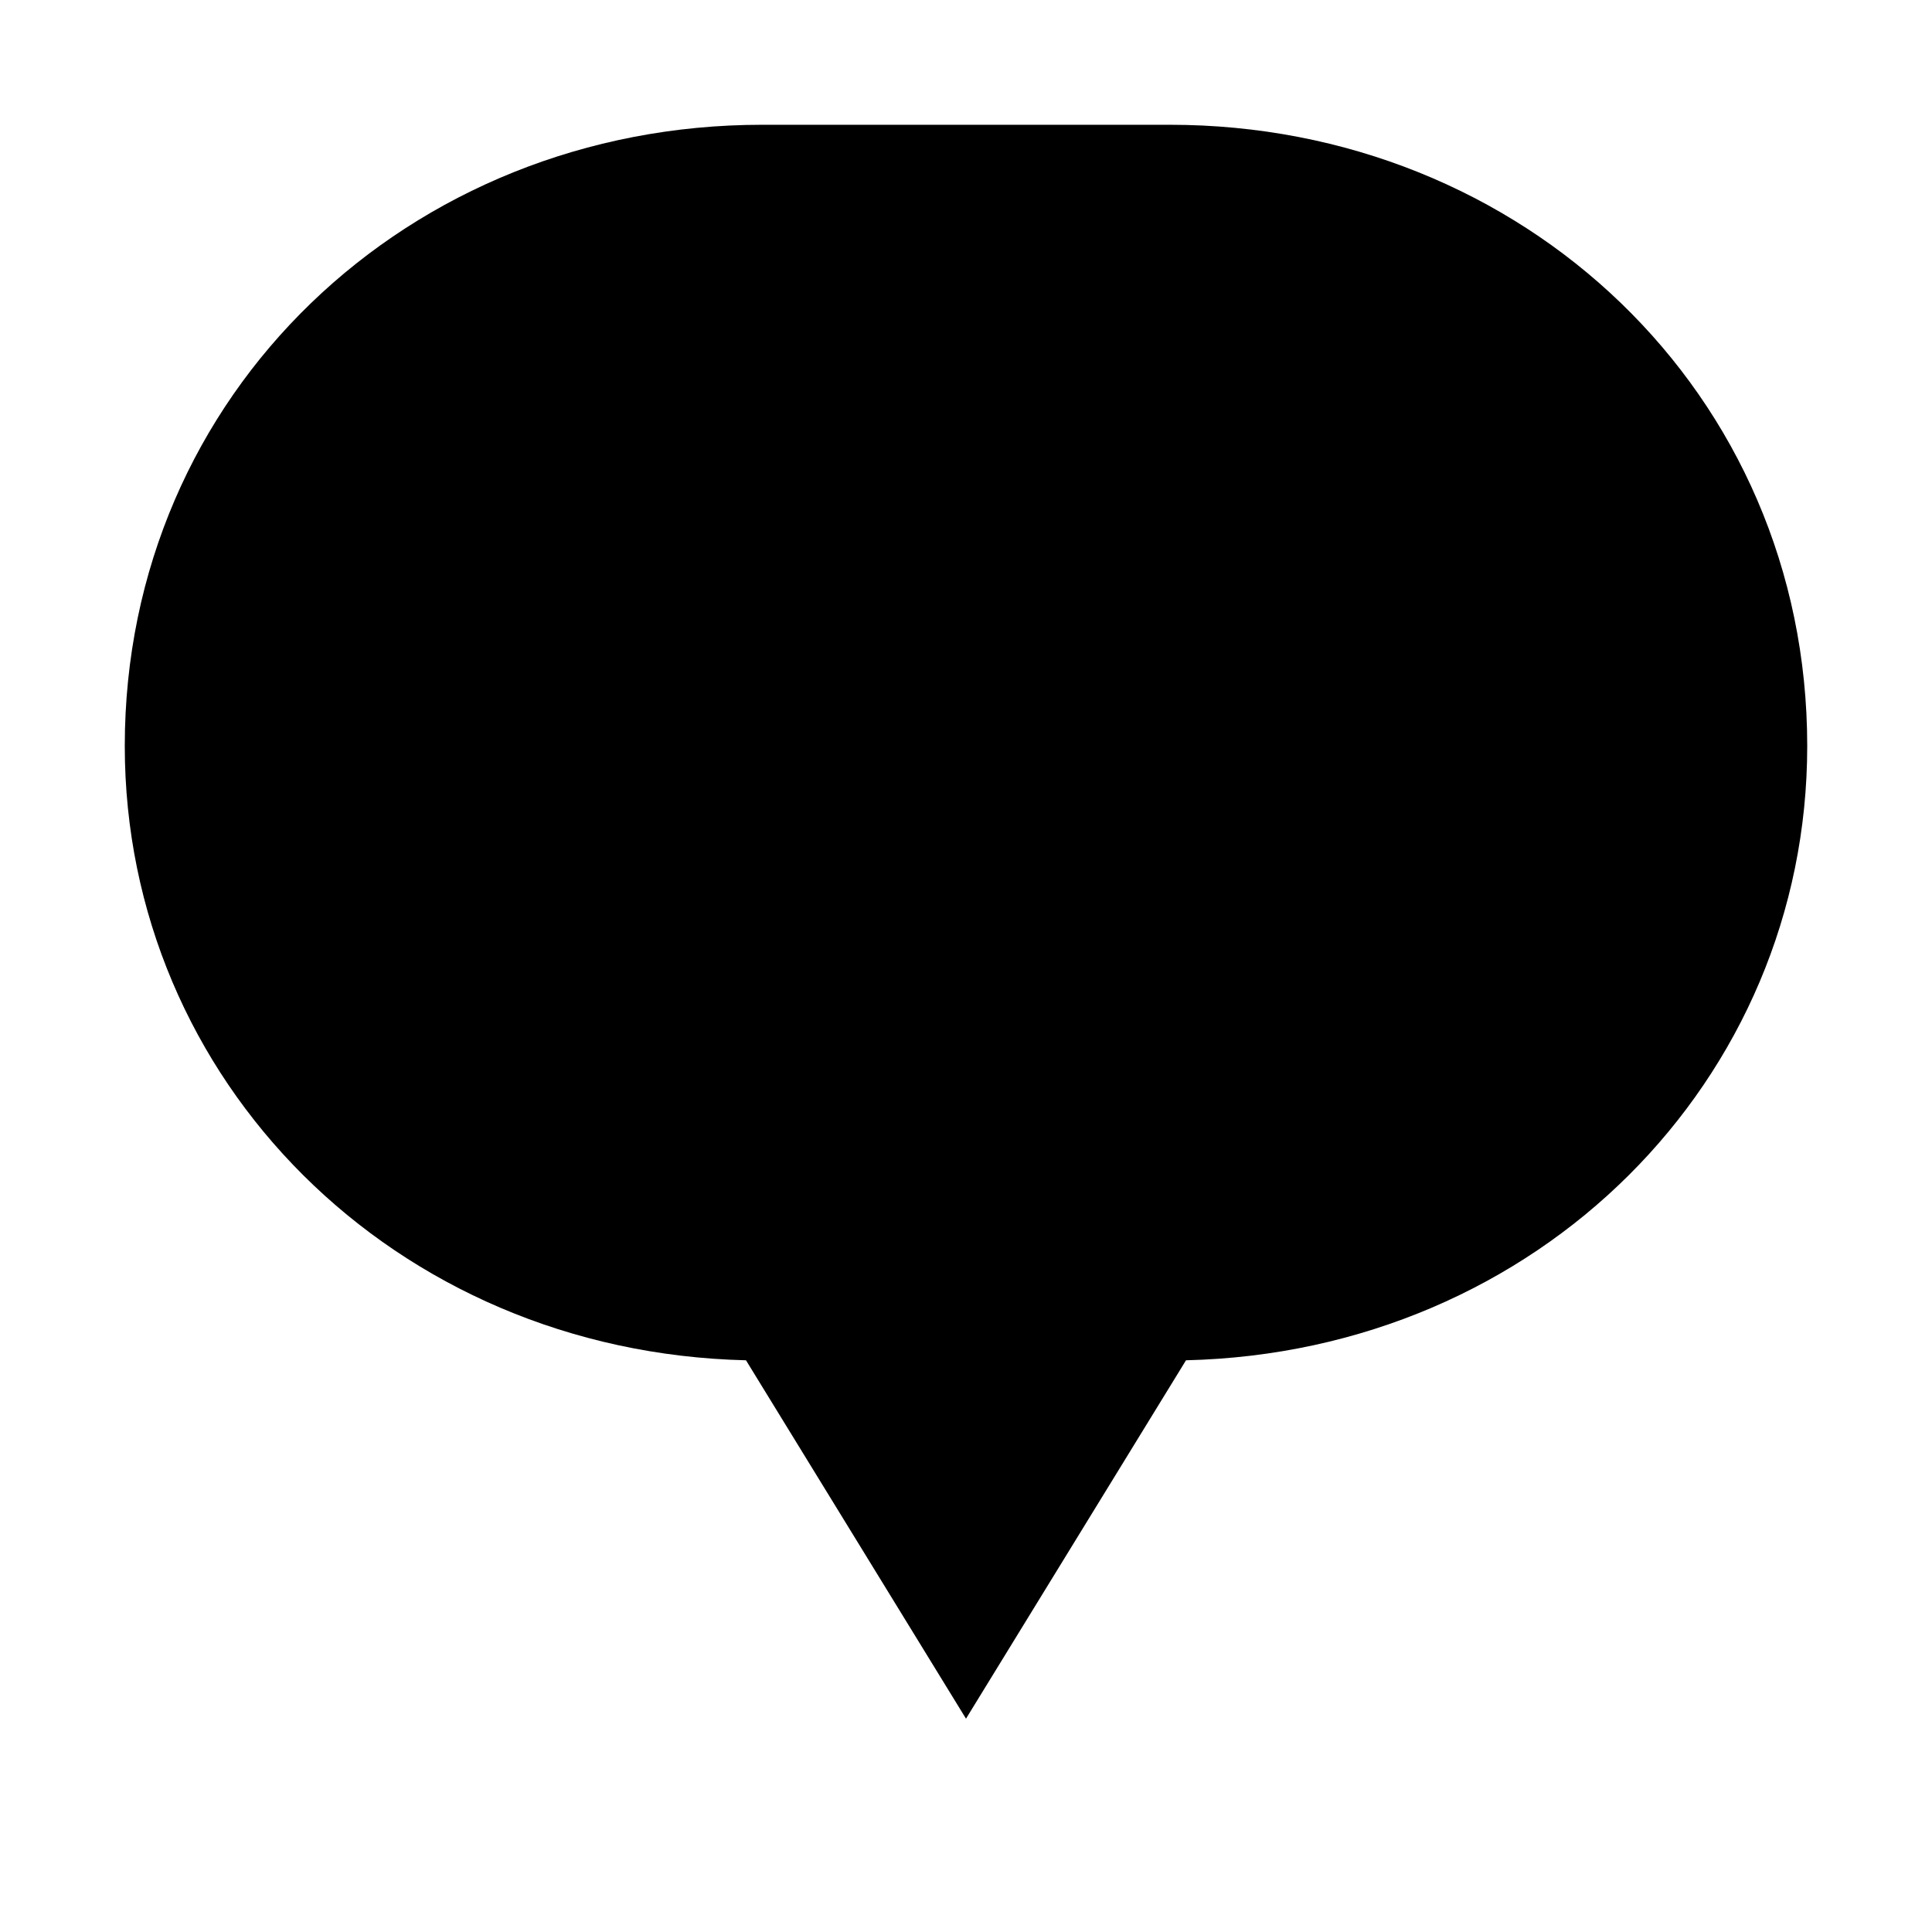
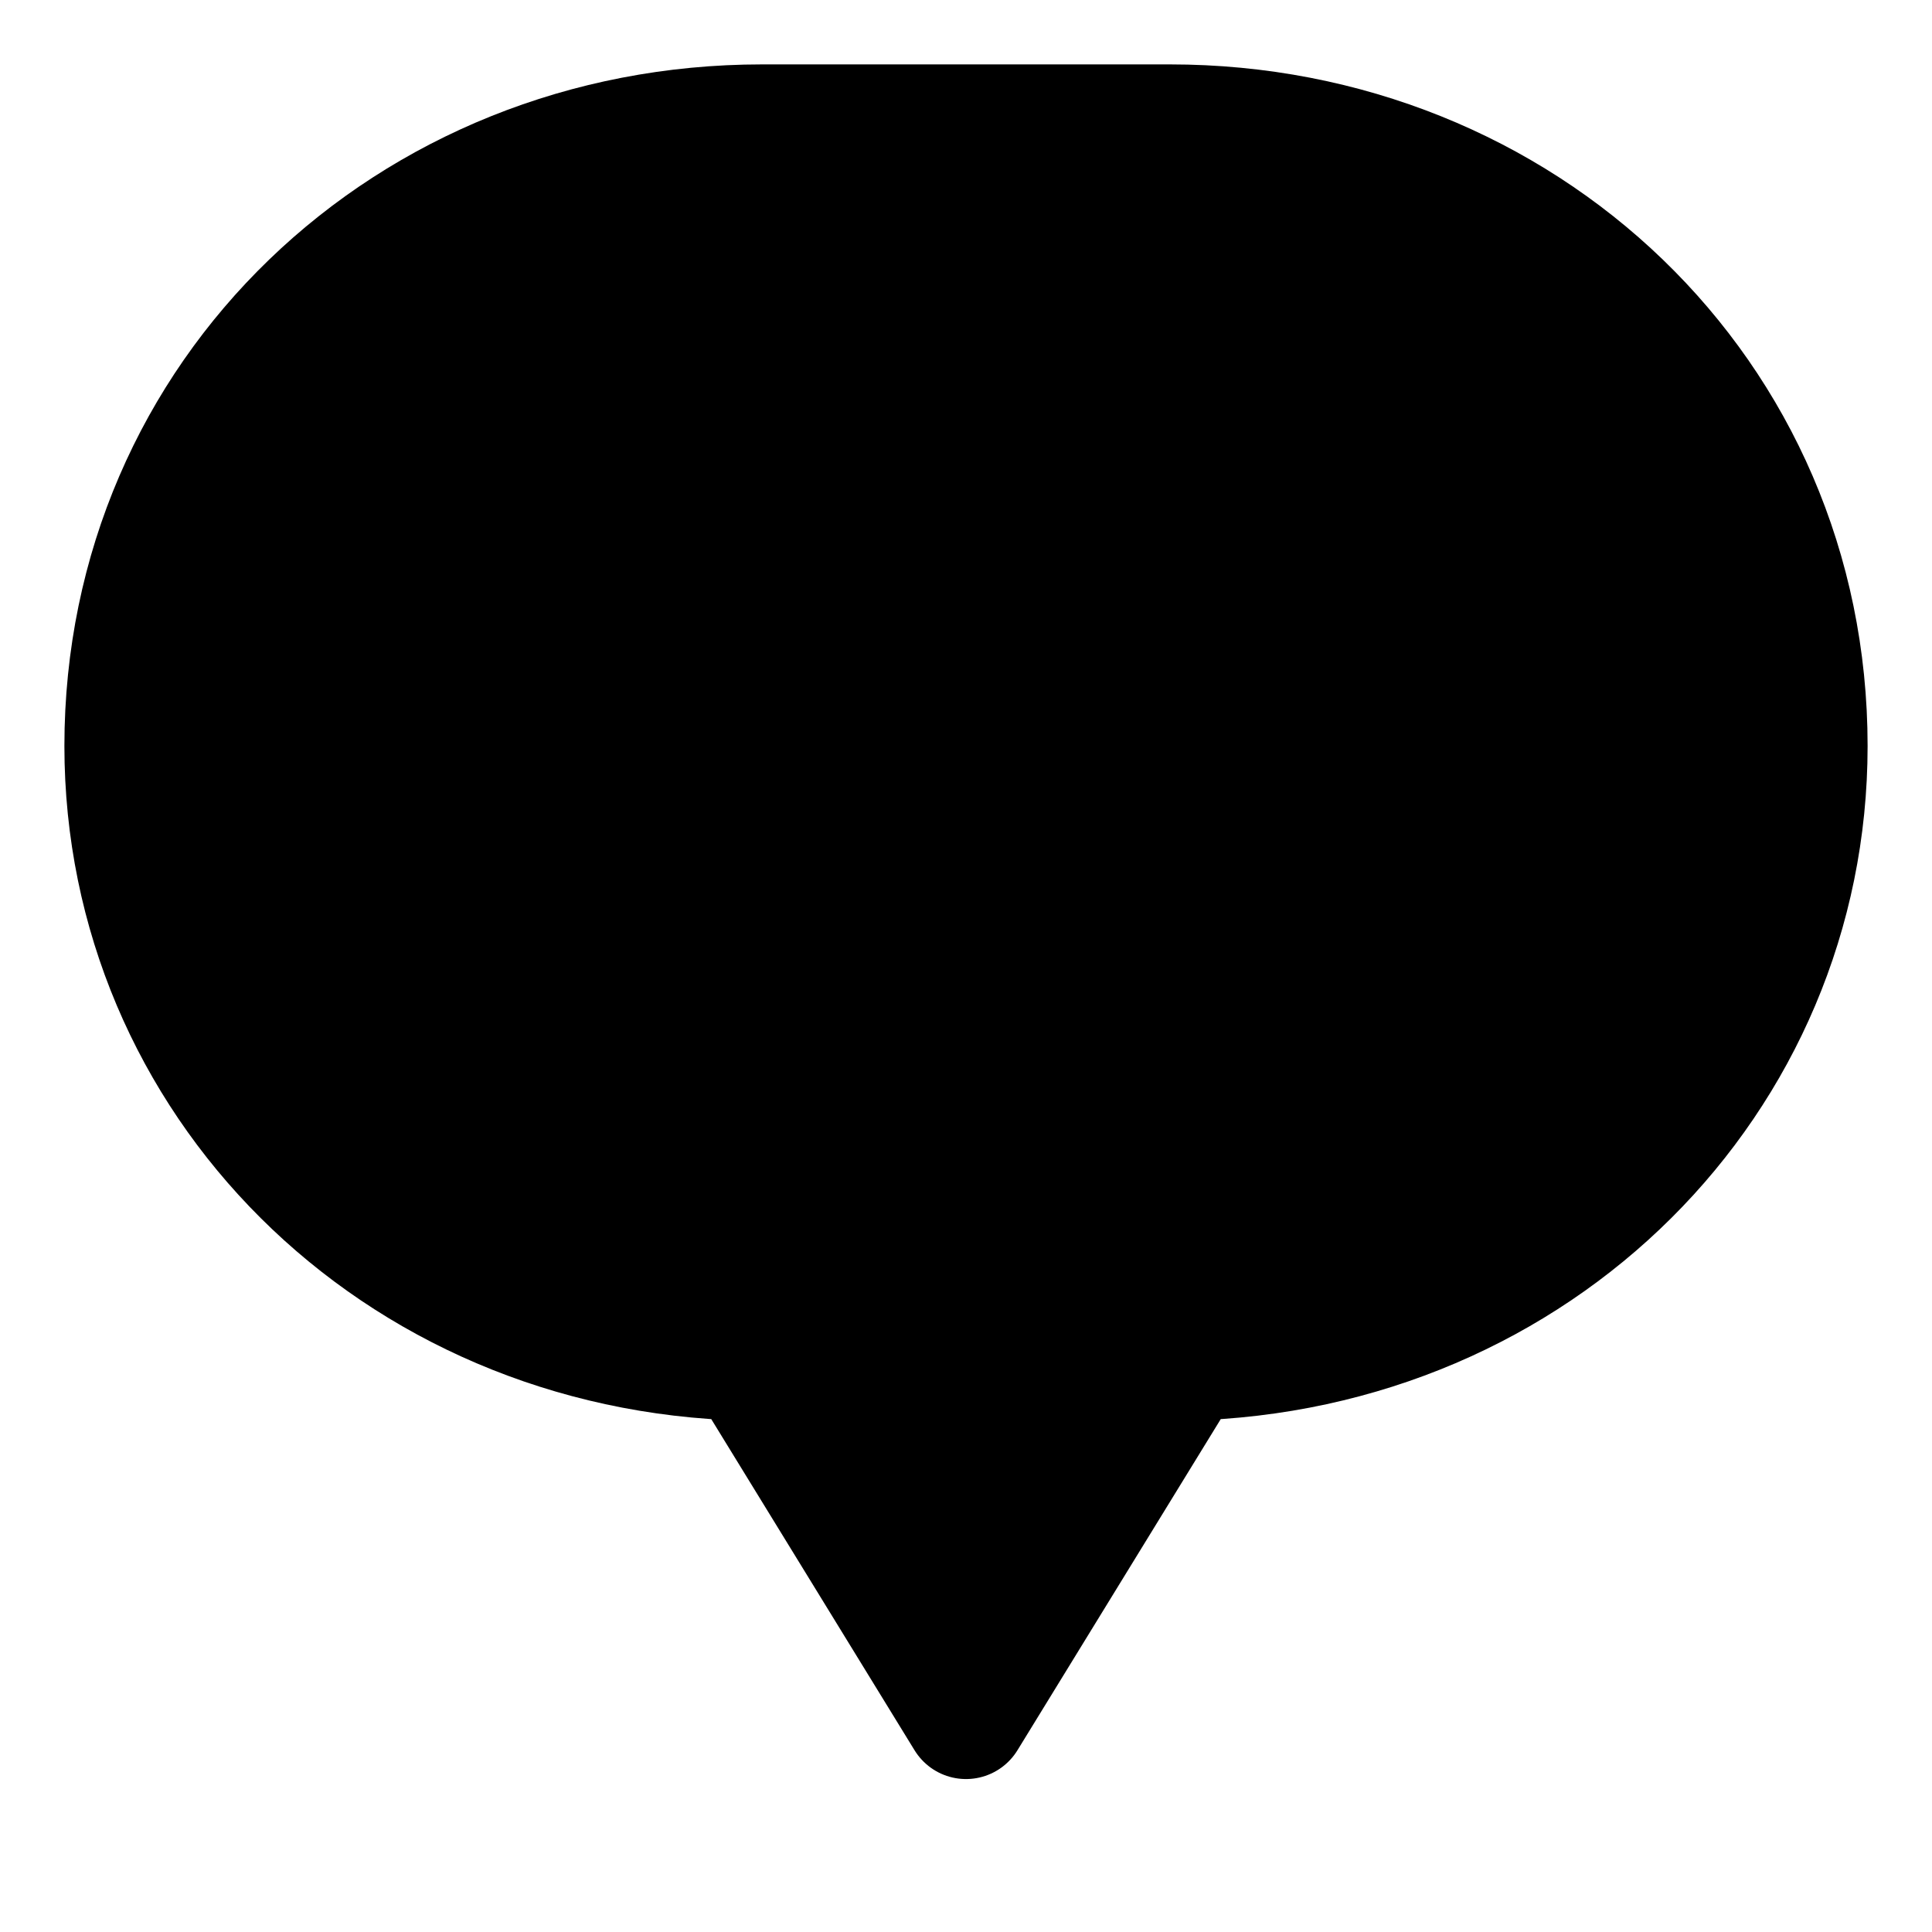
<svg xmlns="http://www.w3.org/2000/svg" width="100%" height="100%" viewBox="0 0 24 24" fill="black">
-   <path d="M12 21.35L9.267 16.898C4.891 16.794 1.55 13.416 1.55 9.267C1.55 4.883 5.083 1.55 9.467 1.55H14.533C18.917 1.55 22.45 4.883 22.45 9.267C22.45 13.416 19.109 16.794 14.733 16.898L12 21.35Z" fill="current" stroke="current" stroke-width="1.5" stroke-linecap="round" stroke-linejoin="round" />
+   <path d="M12 21.35L9.267 16.898C4.891 16.794 1.55 13.416 1.55 9.267C1.55 4.883 5.083 1.55 9.467 1.55H14.533C18.917 1.55 22.45 4.883 22.45 9.267C22.45 13.416 19.109 16.794 14.733 16.898L12 21.35Z" fill="currentColor" stroke="currentColor" stroke-width="1.5" stroke-linecap="round" stroke-linejoin="round" />
</svg>
